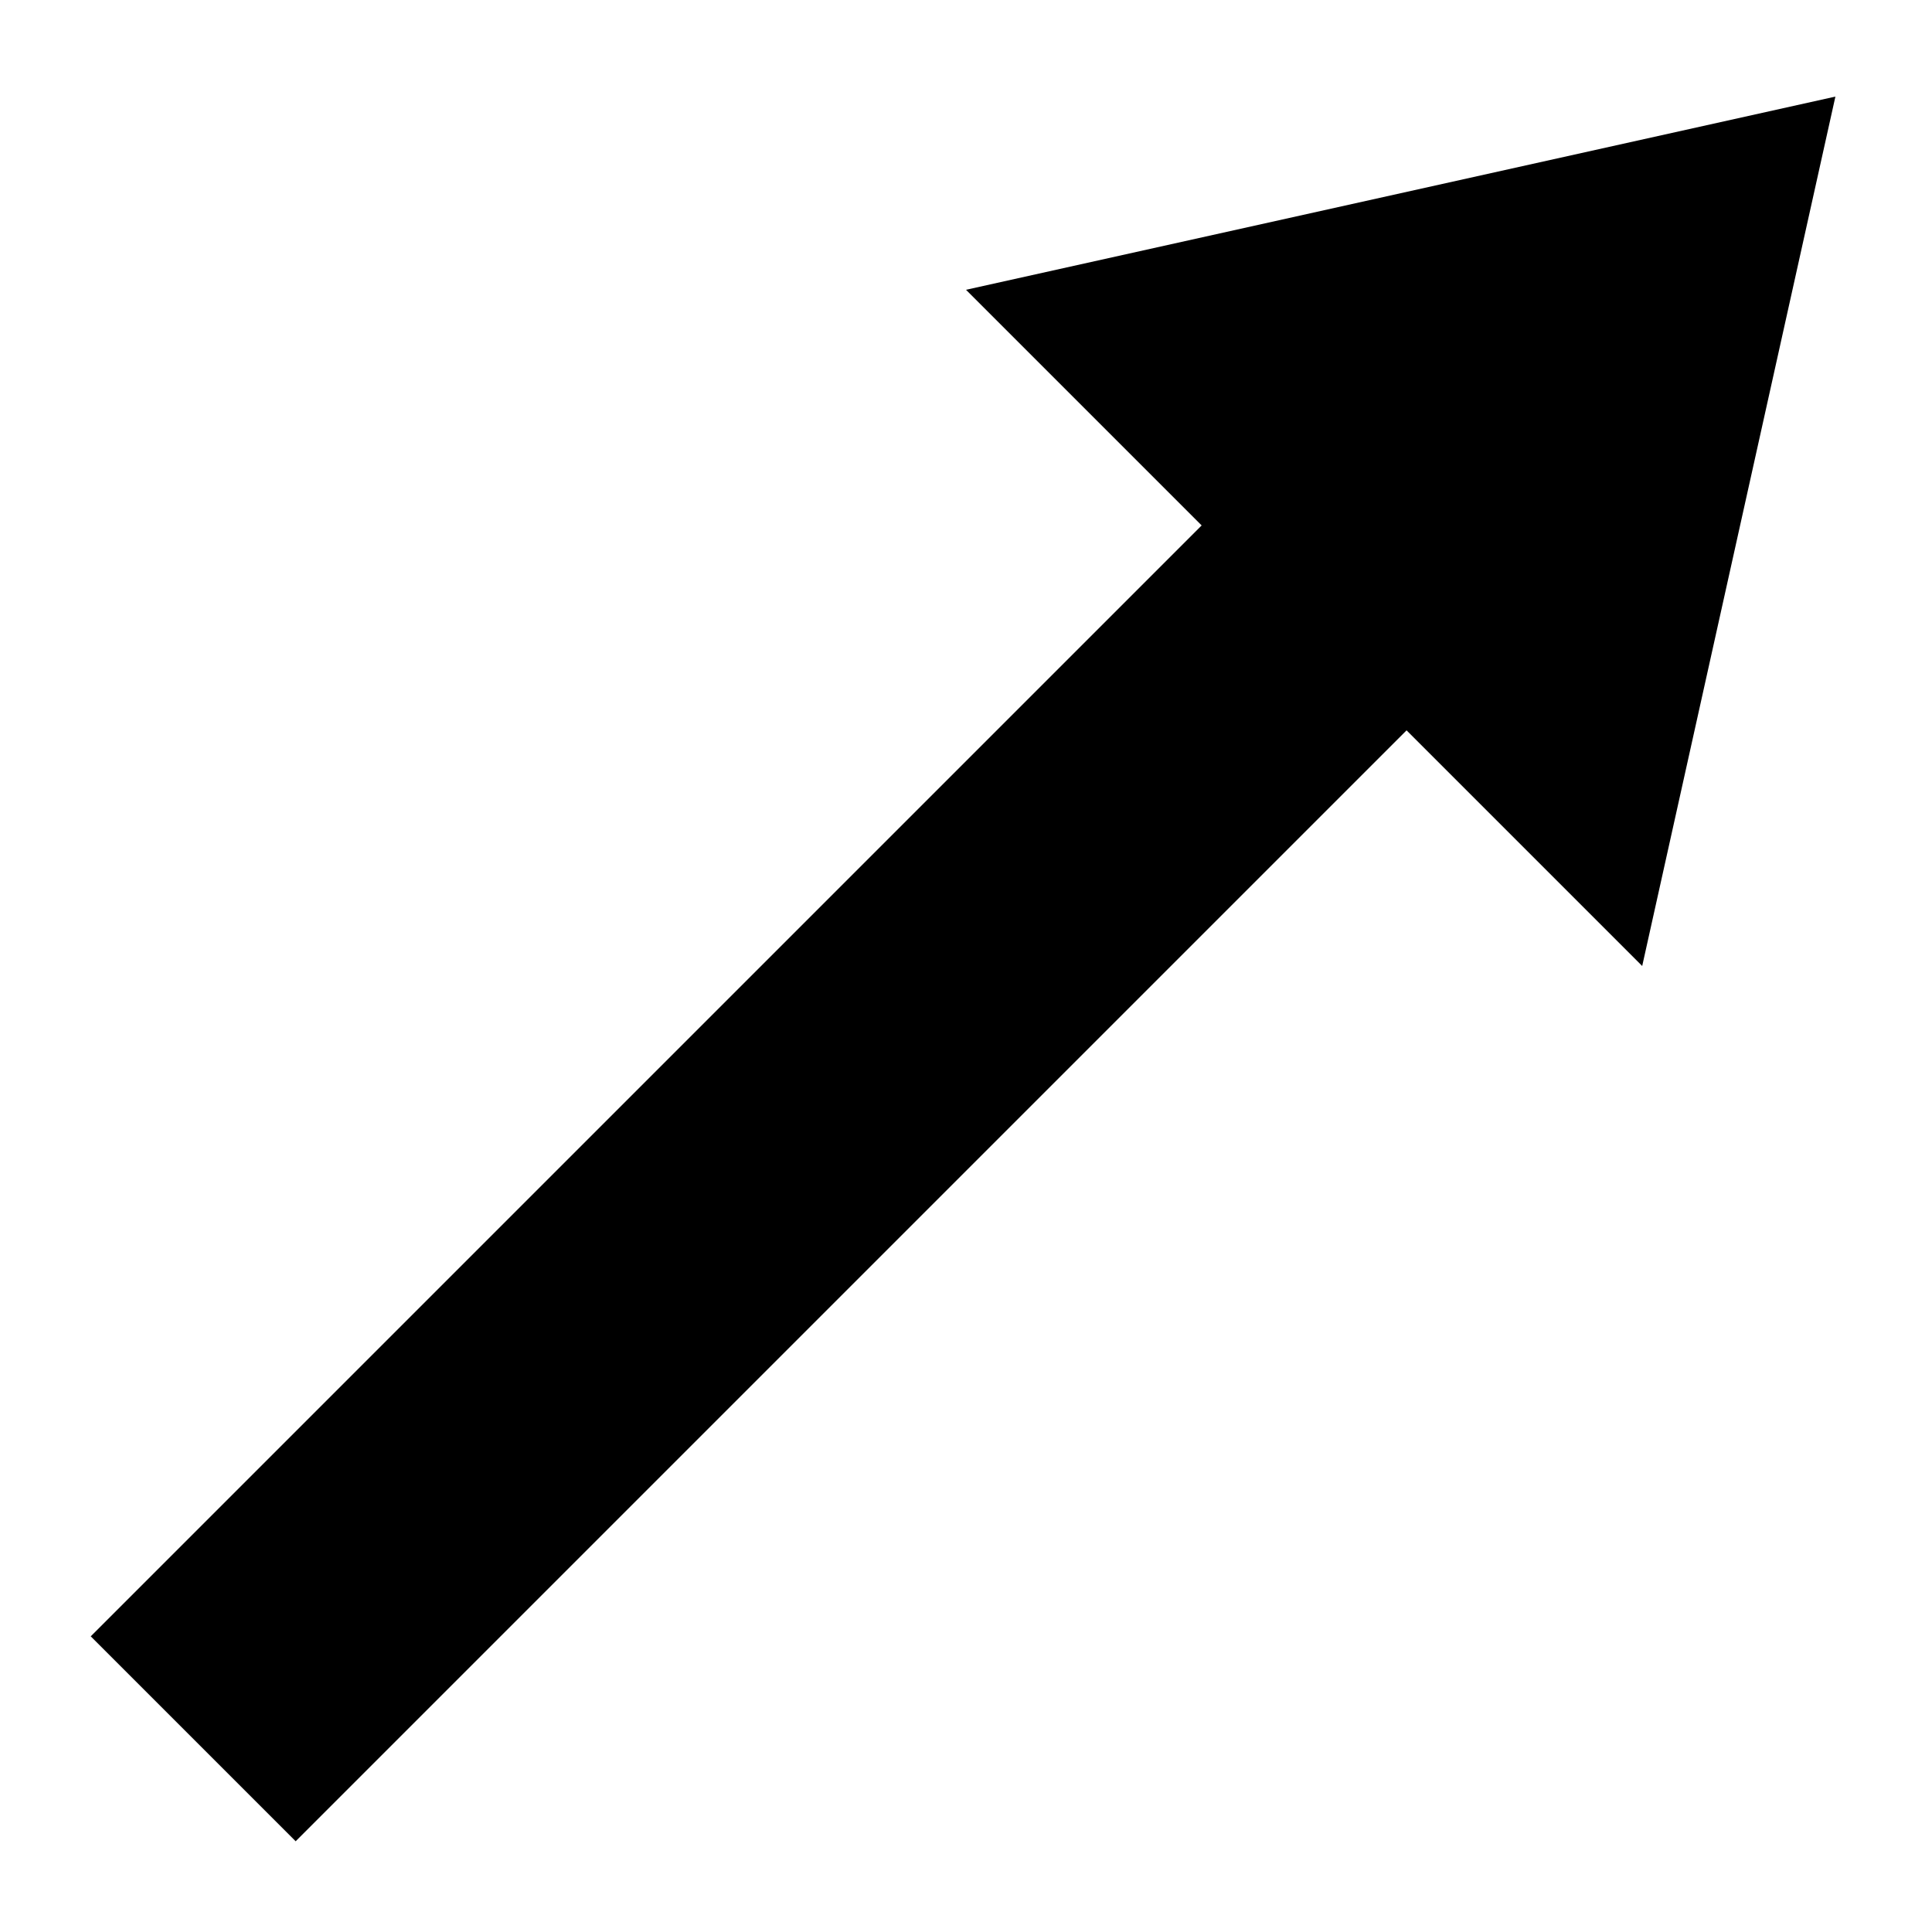
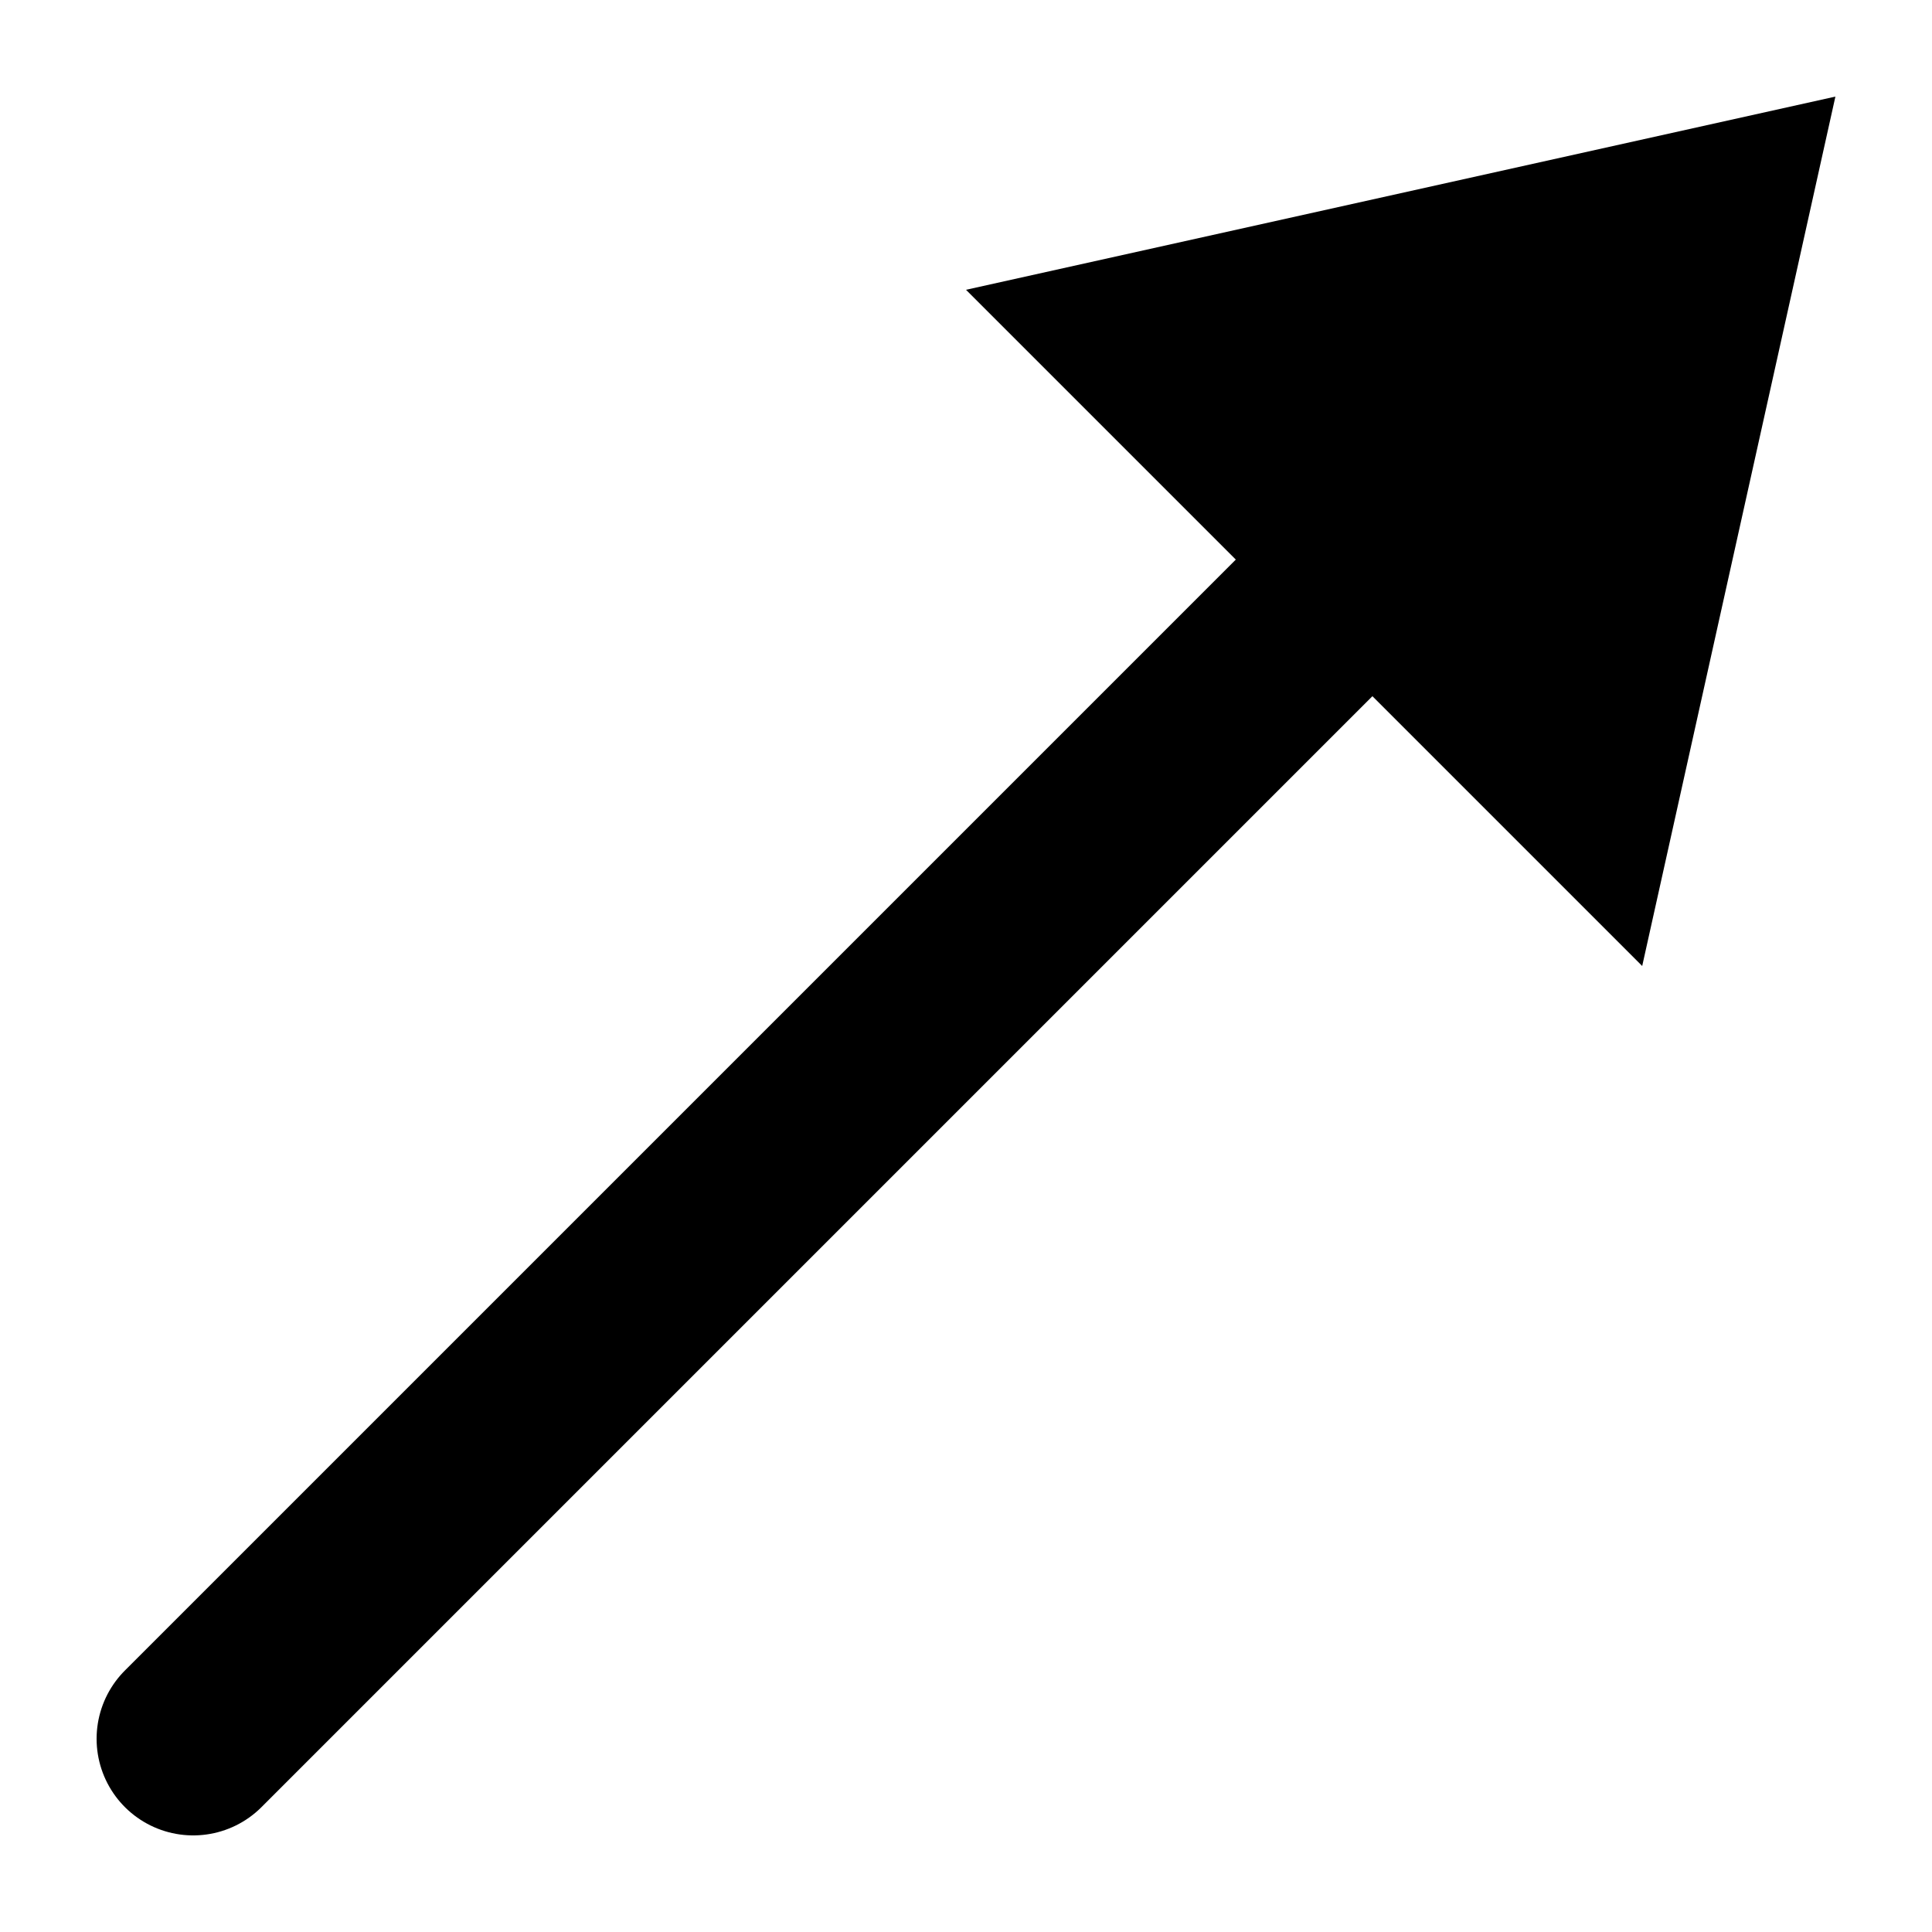
<svg xmlns="http://www.w3.org/2000/svg" viewBox="0 0 100 100">
-   <path fill="none" stroke="currentColor" stroke-width="15" d="       M 10 90       L 75 25     " />
+   <path fill="none" stroke="currentColor" stroke-width="10" stroke-linecap="round" d="       M 10 90       L 75 25     " />
  <path fill="currentColor" d="       M 95 5       L 50 15       L 85 50     " />
</svg>
